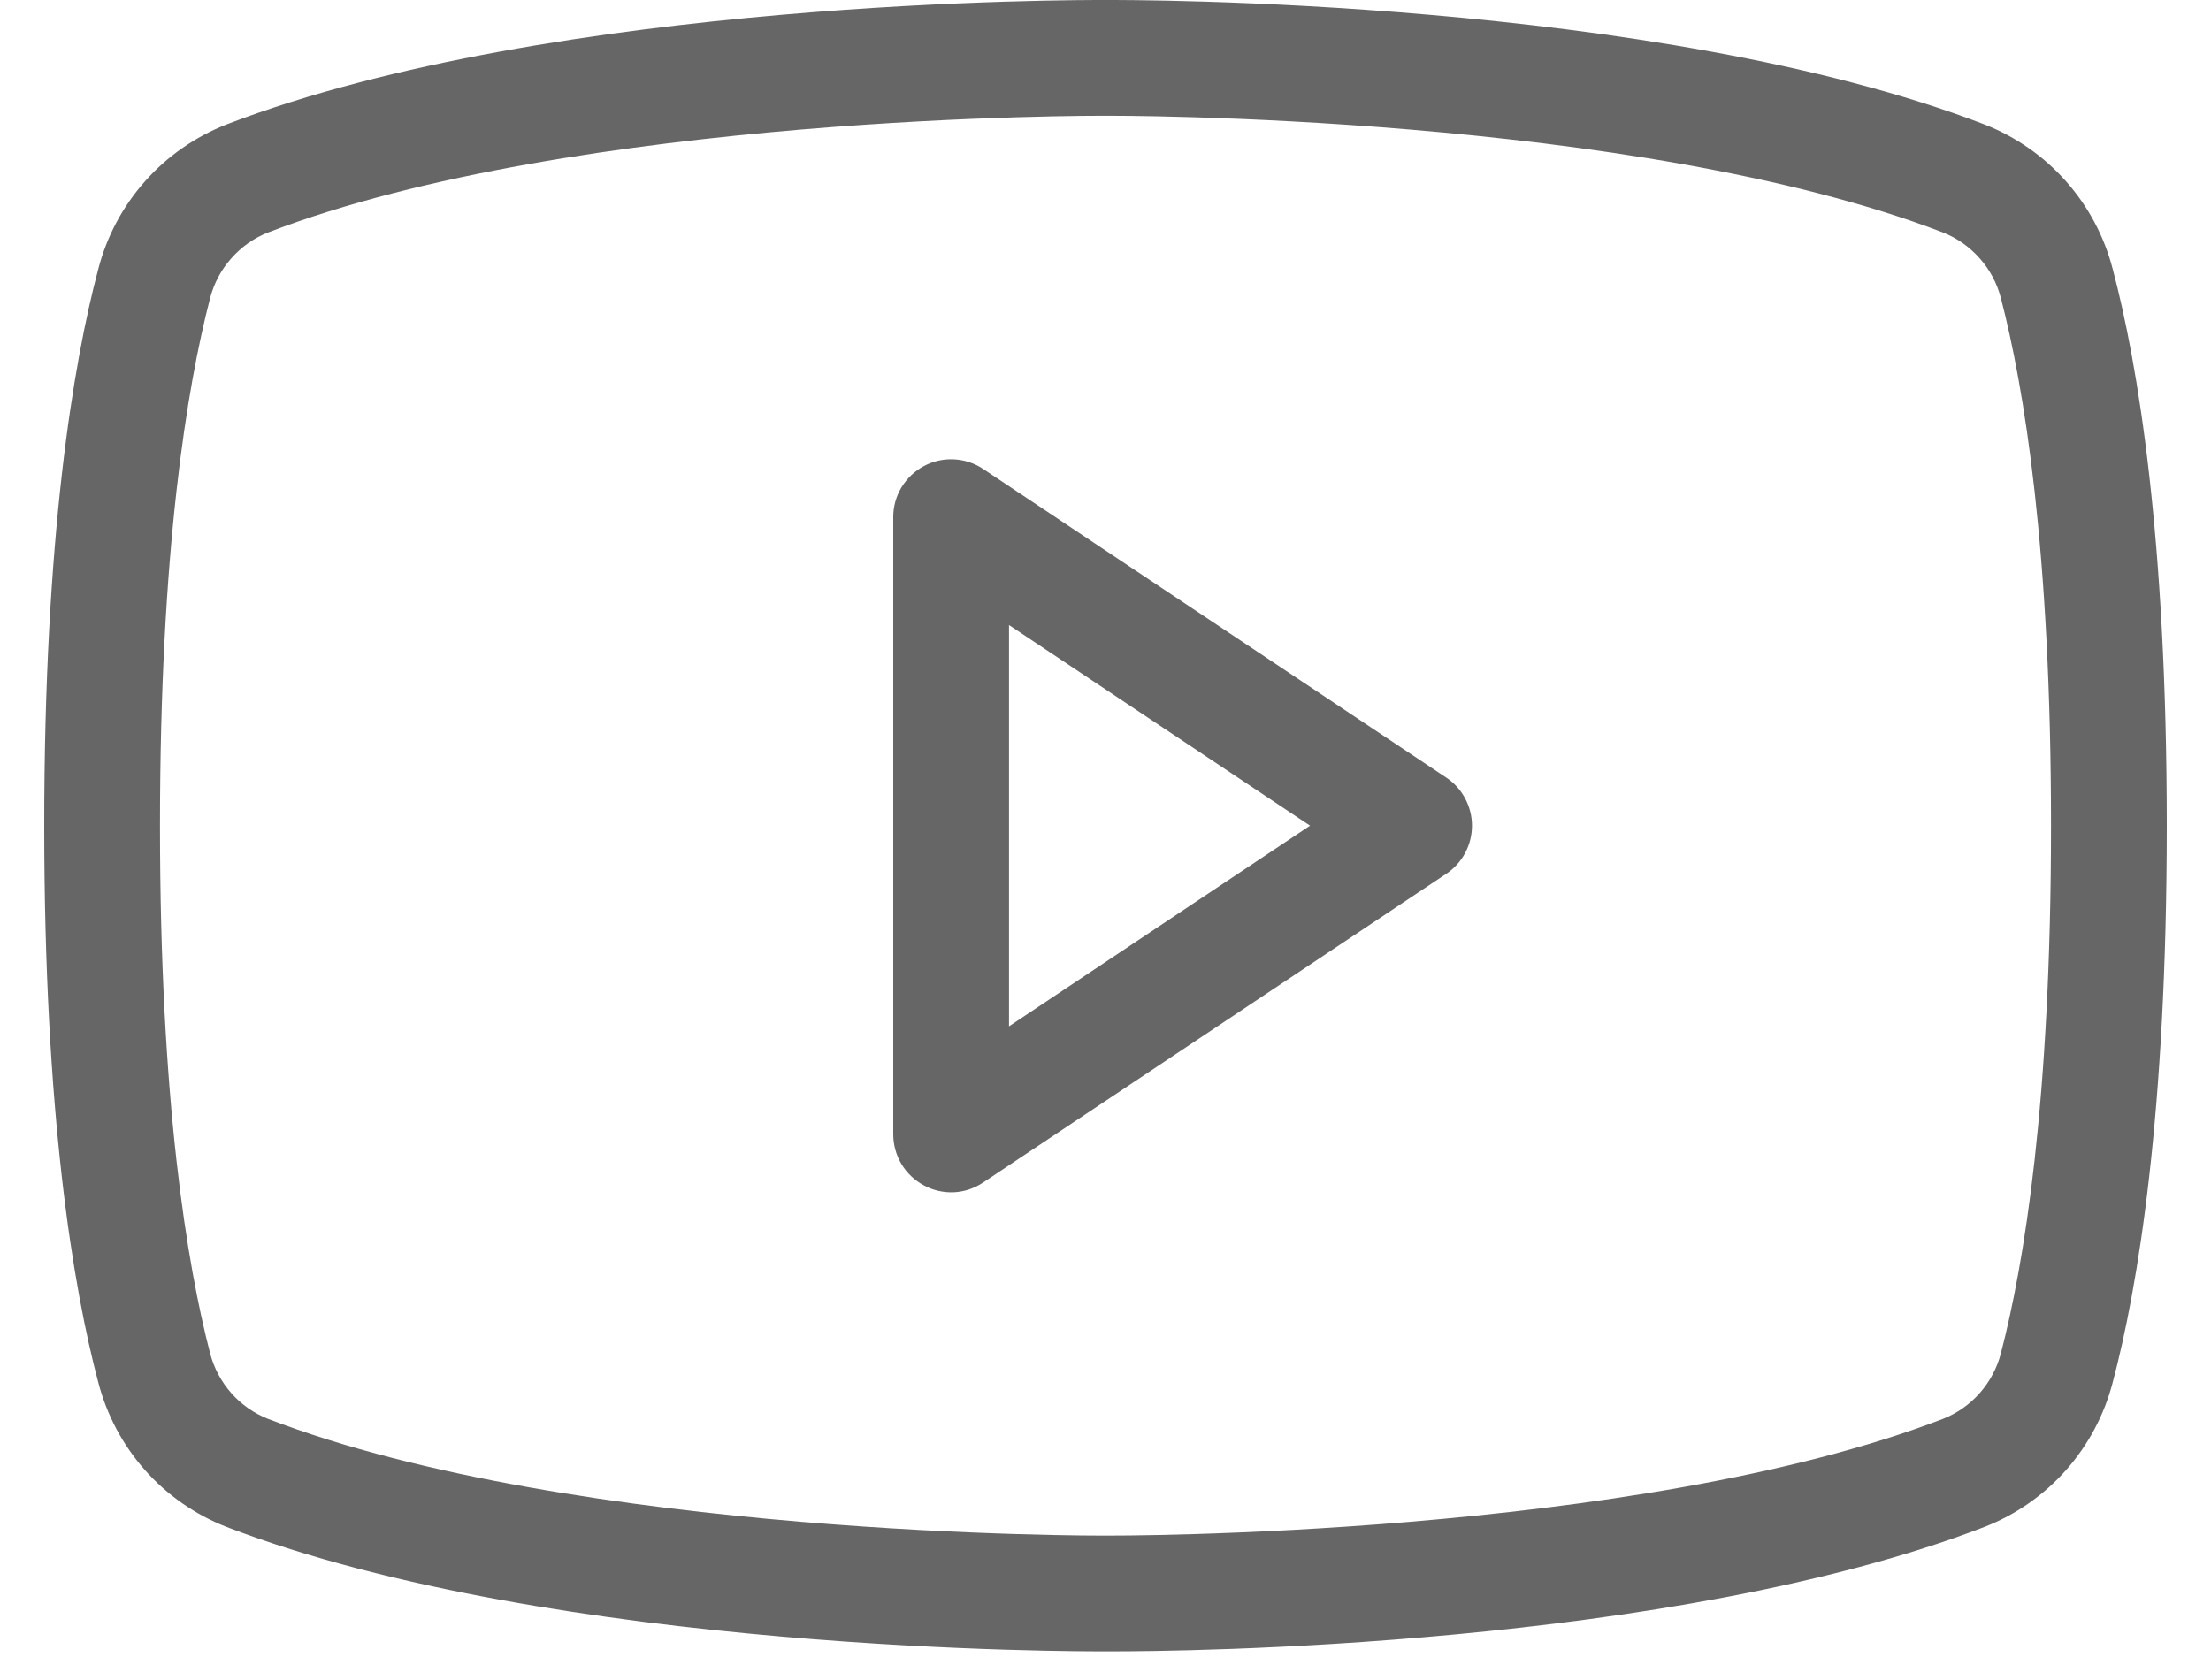
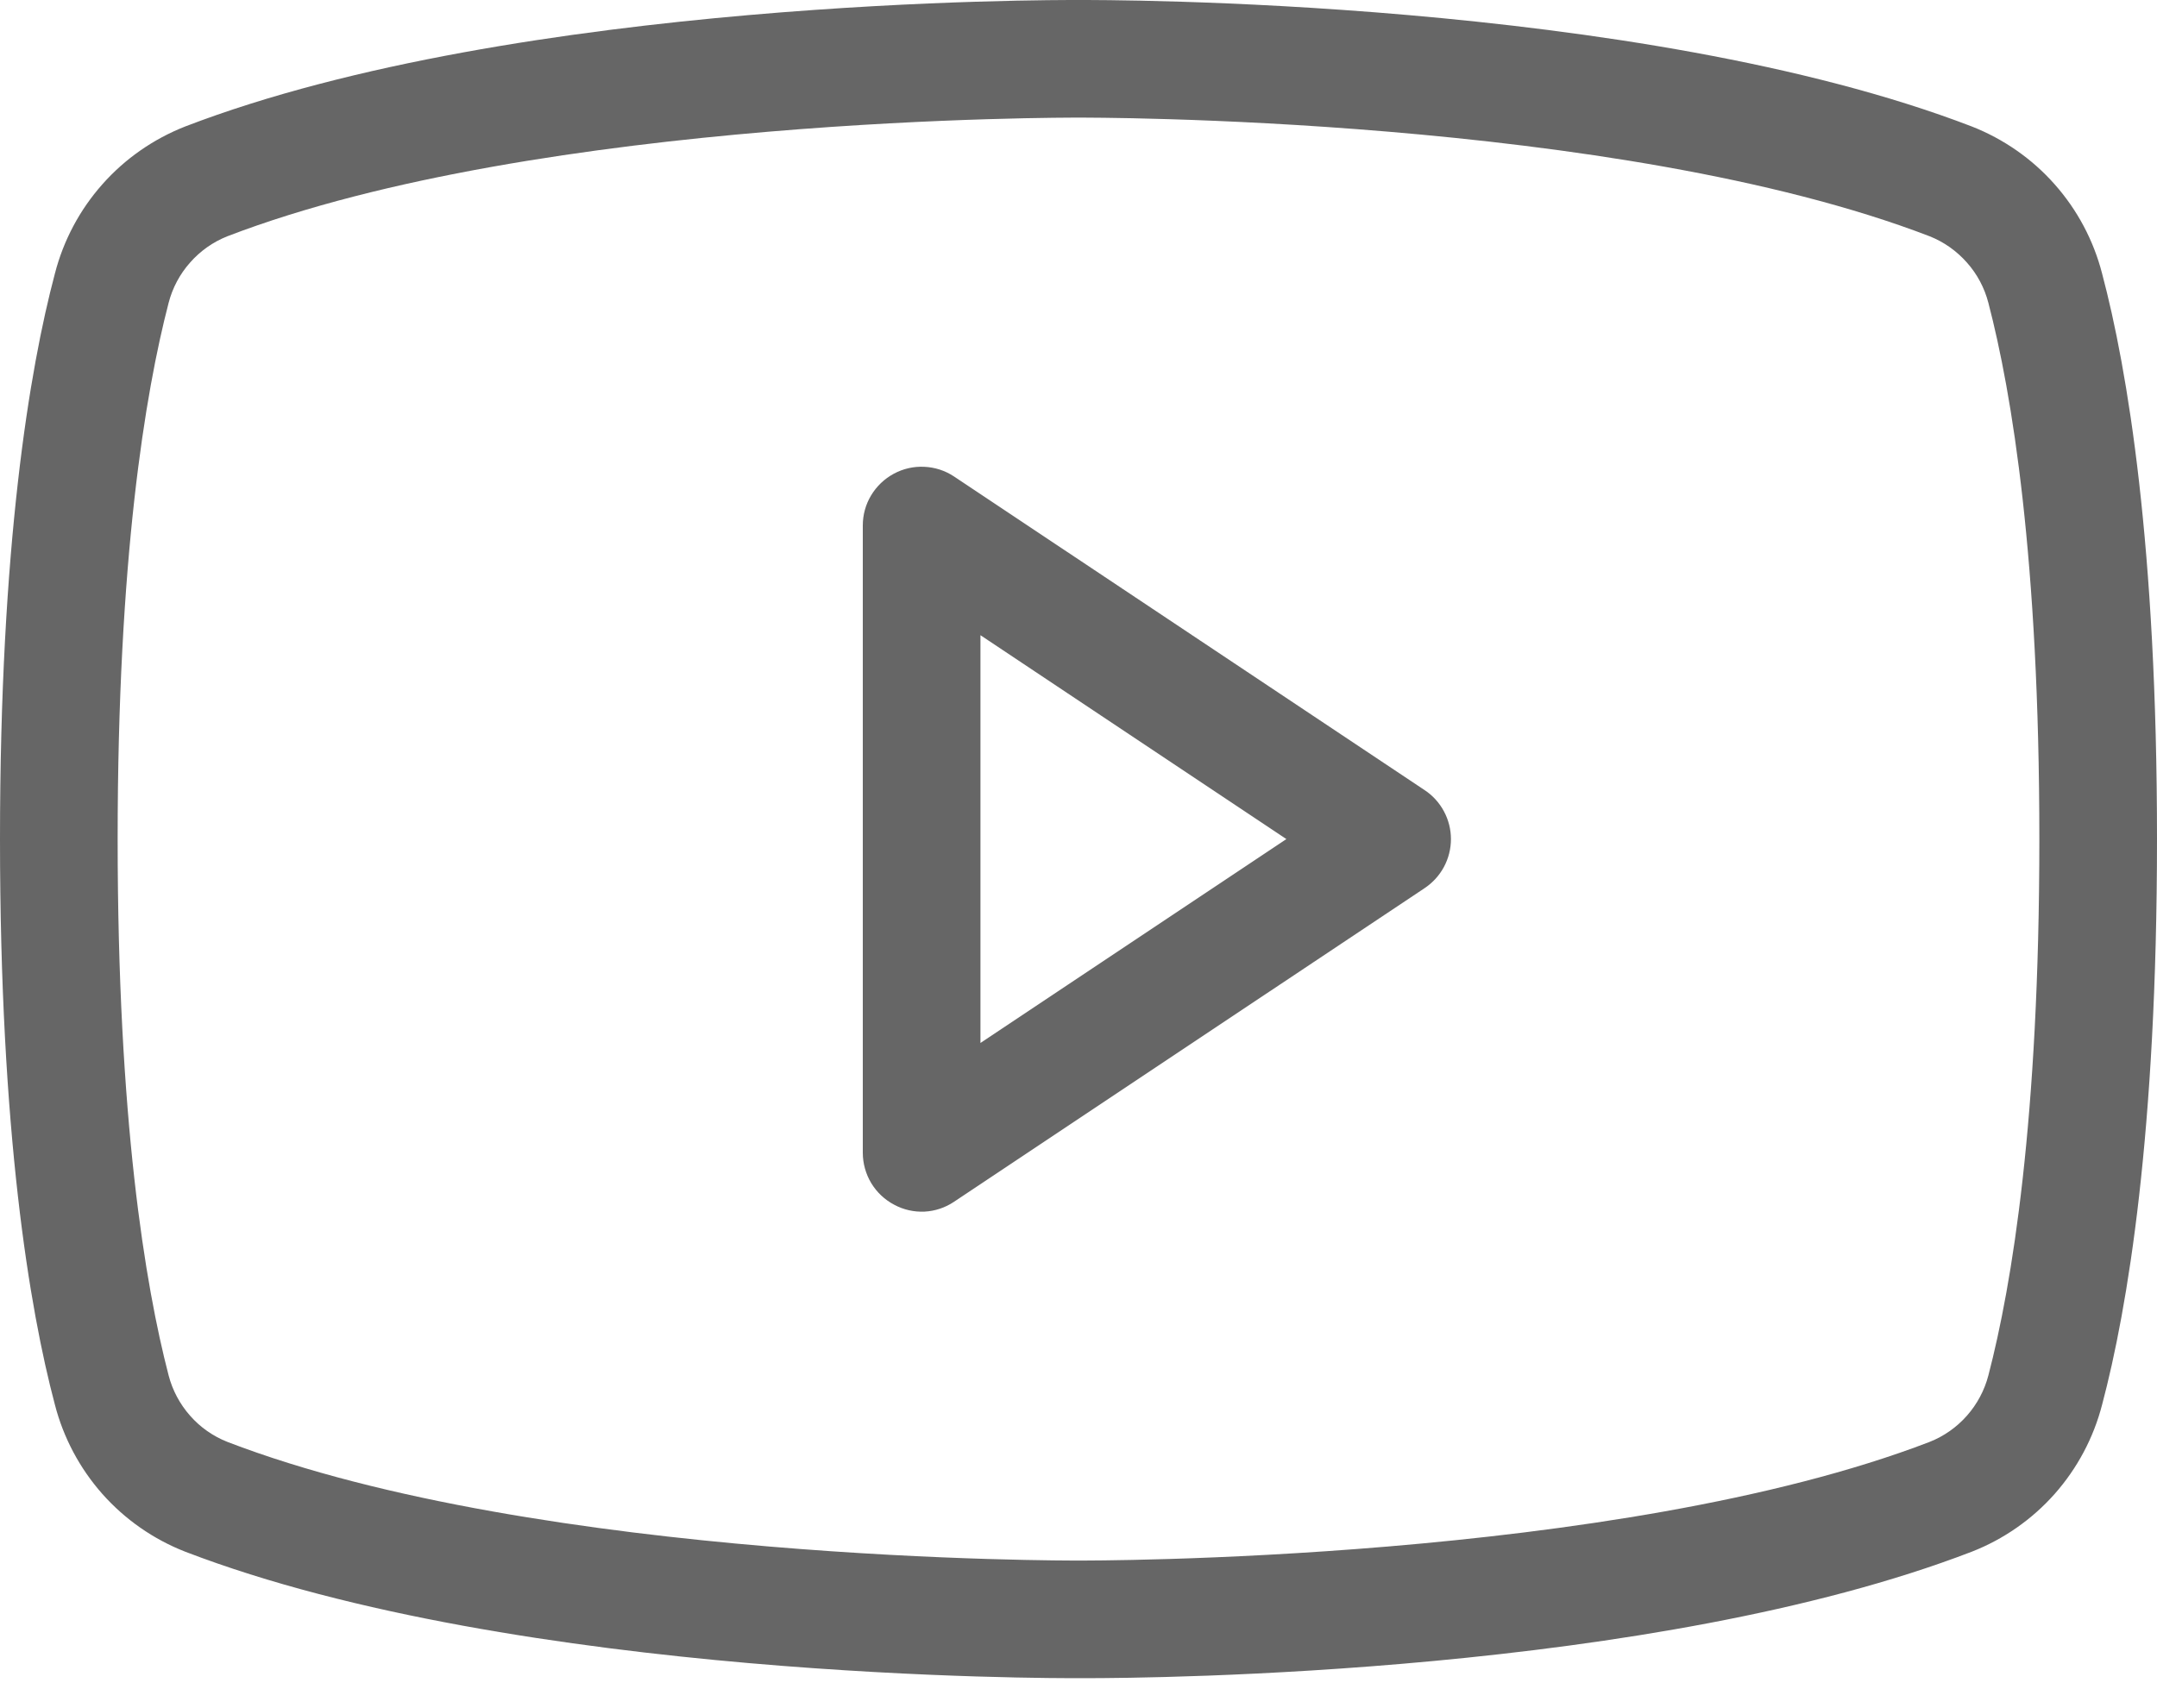
- <svg xmlns="http://www.w3.org/2000/svg" width="25" height="19" viewBox="0 0 25 19" fill="none">
-   <path d="M16.351 8.793L11.114 5.302C11.016 5.237 10.902 5.2 10.784 5.195C10.666 5.189 10.549 5.216 10.445 5.272C10.341 5.328 10.254 5.411 10.193 5.512C10.132 5.613 10.1 5.729 10.1 5.847V12.829C10.1 12.948 10.133 13.065 10.194 13.167C10.256 13.269 10.344 13.352 10.449 13.407C10.552 13.463 10.669 13.489 10.786 13.484C10.904 13.478 11.017 13.44 11.114 13.375L16.351 9.884C16.441 9.824 16.515 9.743 16.566 9.648C16.617 9.553 16.644 9.446 16.644 9.338C16.644 9.23 16.617 9.124 16.566 9.029C16.515 8.934 16.441 8.852 16.351 8.793ZM11.409 11.607V7.069L14.813 9.338L11.409 11.607ZM23.889 3.044C23.794 2.675 23.613 2.335 23.361 2.051C23.109 1.766 22.792 1.546 22.438 1.407C18.718 -0.022 12.751 1.91553e-05 12.5 1.91553e-05C12.249 1.91553e-05 6.282 -0.022 2.562 1.407C2.208 1.546 1.891 1.766 1.639 2.051C1.387 2.335 1.206 2.675 1.111 3.044C0.827 4.113 0.5 6.076 0.5 9.338C0.5 12.6 0.827 14.564 1.111 15.633C1.206 16.001 1.387 16.341 1.639 16.626C1.891 16.91 2.208 17.131 2.562 17.269C6.282 18.698 12.249 18.676 12.5 18.676H12.576C13.329 18.676 18.893 18.633 22.438 17.269C22.792 17.131 23.109 16.91 23.361 16.626C23.613 16.341 23.794 16.001 23.889 15.633C24.173 14.564 24.5 12.6 24.5 9.338C24.5 6.076 24.173 4.113 23.889 3.044ZM22.624 15.306C22.581 15.472 22.499 15.626 22.385 15.755C22.271 15.884 22.129 15.984 21.969 16.047C18.478 17.389 12.566 17.367 12.5 17.367C12.434 17.367 6.522 17.389 3.031 16.047C2.871 15.984 2.728 15.884 2.615 15.755C2.501 15.626 2.419 15.472 2.376 15.306C2.115 14.302 1.809 12.458 1.809 9.338C1.809 6.218 2.115 4.375 2.376 3.371C2.419 3.204 2.501 3.05 2.615 2.922C2.728 2.793 2.871 2.692 3.031 2.629C6.522 1.287 12.434 1.309 12.5 1.309C12.566 1.309 18.478 1.287 21.969 2.629C22.129 2.692 22.271 2.793 22.385 2.922C22.499 3.05 22.581 3.204 22.624 3.371C22.886 4.375 23.191 6.218 23.191 9.338C23.191 12.458 22.886 14.302 22.624 15.306Z" fill="#666666" />
+ <svg xmlns="http://www.w3.org/2000/svg" width="24" height="19" viewBox="0 0 24 19" fill="none">
+   <path d="M15.851 8.793L10.614 5.302C10.516 5.237 10.402 5.2 10.284 5.195C10.166 5.189 10.049 5.216 9.945 5.272C9.841 5.328 9.754 5.411 9.693 5.512C9.632 5.613 9.6 5.729 9.6 5.847V12.829C9.6 12.948 9.633 13.065 9.694 13.167C9.756 13.269 9.844 13.352 9.949 13.407C10.052 13.463 10.169 13.489 10.286 13.484C10.404 13.478 10.517 13.44 10.614 13.375L15.851 9.884C15.941 9.824 16.015 9.743 16.066 9.648C16.117 9.553 16.144 9.446 16.144 9.338C16.144 9.23 16.117 9.124 16.066 9.029C16.015 8.934 15.941 8.852 15.851 8.793ZM10.909 11.607V7.069L14.313 9.338L10.909 11.607ZM23.389 3.044C23.294 2.675 23.113 2.335 22.861 2.051C22.609 1.766 22.292 1.546 21.938 1.407C18.218 -0.022 12.251 1.91553e-05 12 1.91553e-05C11.749 1.91553e-05 5.782 -0.022 2.062 1.407C1.708 1.546 1.391 1.766 1.139 2.051C0.887 2.335 0.706 2.675 0.611 3.044C0.327 4.113 0 6.076 0 9.338C0 12.6 0.327 14.564 0.611 15.633C0.706 16.001 0.887 16.341 1.139 16.626C1.391 16.91 1.708 17.131 2.062 17.269C5.782 18.698 11.749 18.676 12 18.676H12.076C12.829 18.676 18.393 18.633 21.938 17.269C22.292 17.131 22.609 16.91 22.861 16.626C23.113 16.341 23.294 16.001 23.389 15.633C23.673 14.564 24 12.6 24 9.338C24 6.076 23.673 4.113 23.389 3.044ZM22.124 15.306C22.081 15.472 21.999 15.626 21.885 15.755C21.771 15.884 21.629 15.984 21.469 16.047C17.978 17.389 12.066 17.367 12 17.367C11.934 17.367 6.022 17.389 2.531 16.047C2.371 15.984 2.228 15.884 2.115 15.755C2.001 15.626 1.919 15.472 1.876 15.306C1.615 14.302 1.309 12.458 1.309 9.338C1.309 6.218 1.615 4.375 1.876 3.371C1.919 3.204 2.001 3.05 2.115 2.922C2.228 2.793 2.371 2.692 2.531 2.629C6.022 1.287 11.934 1.309 12 1.309C12.066 1.309 17.978 1.287 21.469 2.629C21.629 2.692 21.771 2.793 21.885 2.922C21.999 3.05 22.081 3.204 22.124 3.371C22.386 4.375 22.691 6.218 22.691 9.338C22.691 12.458 22.386 14.302 22.124 15.306Z" fill="#666666" />
</svg>
